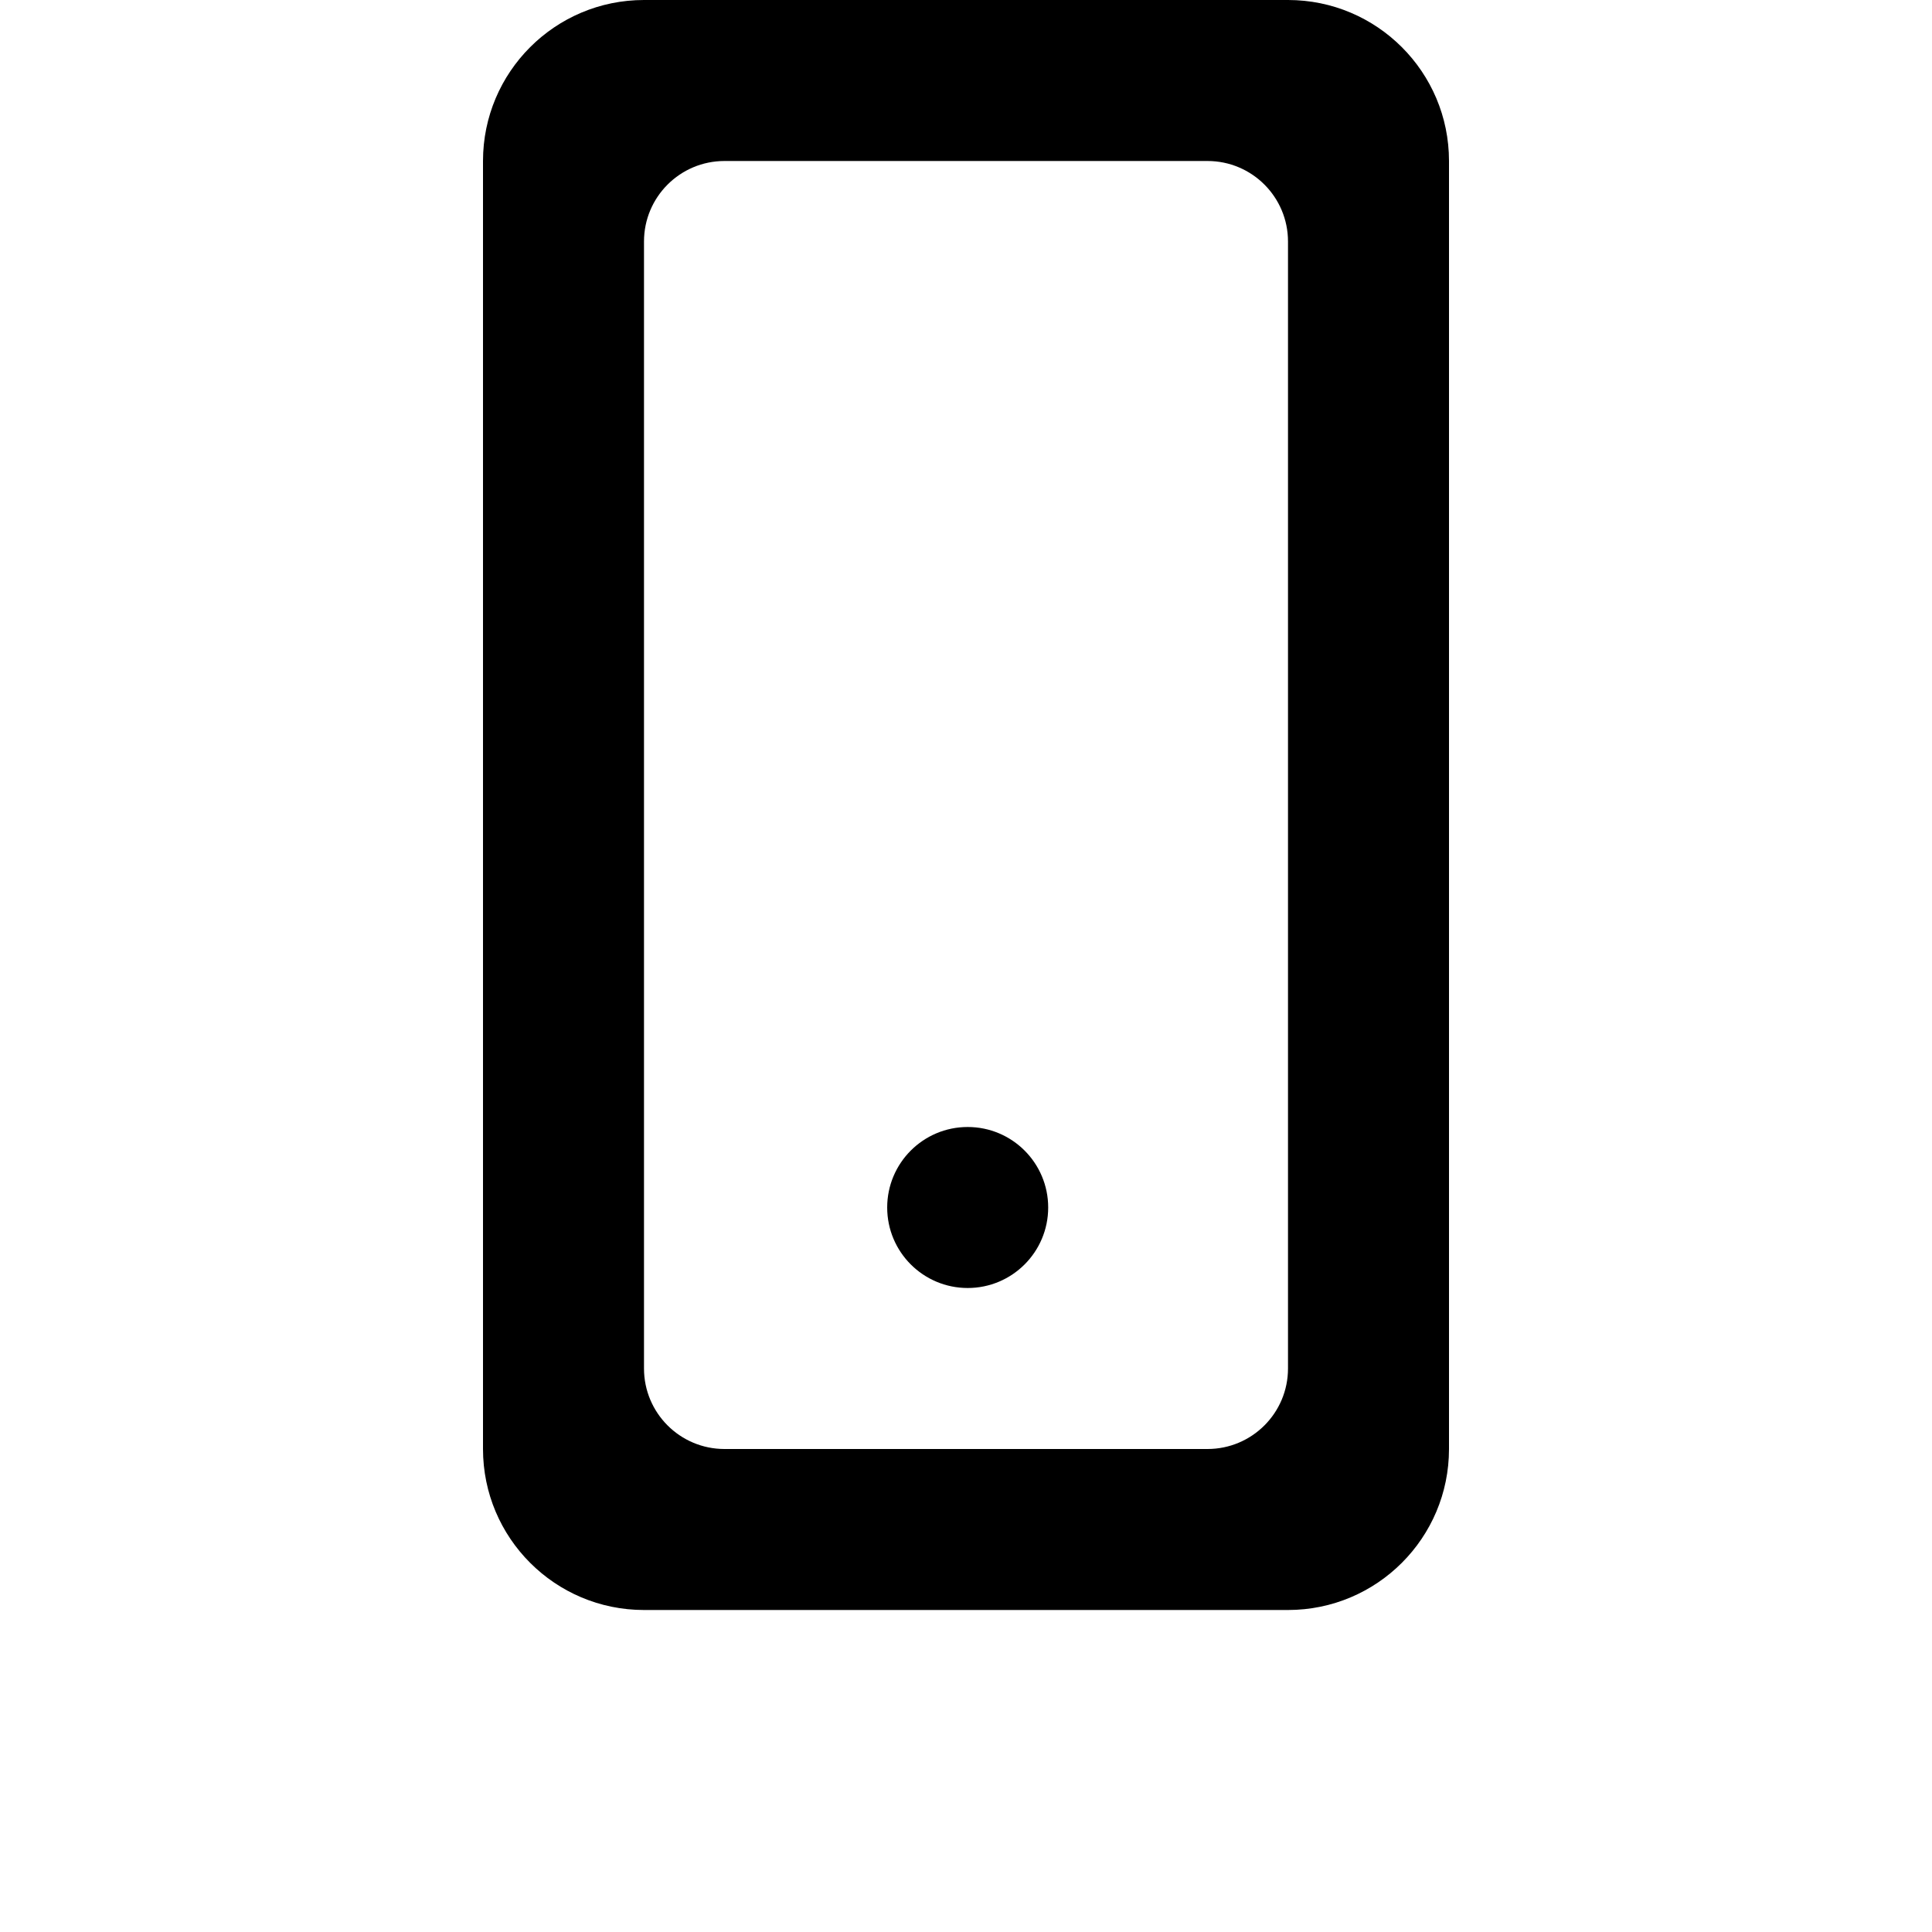
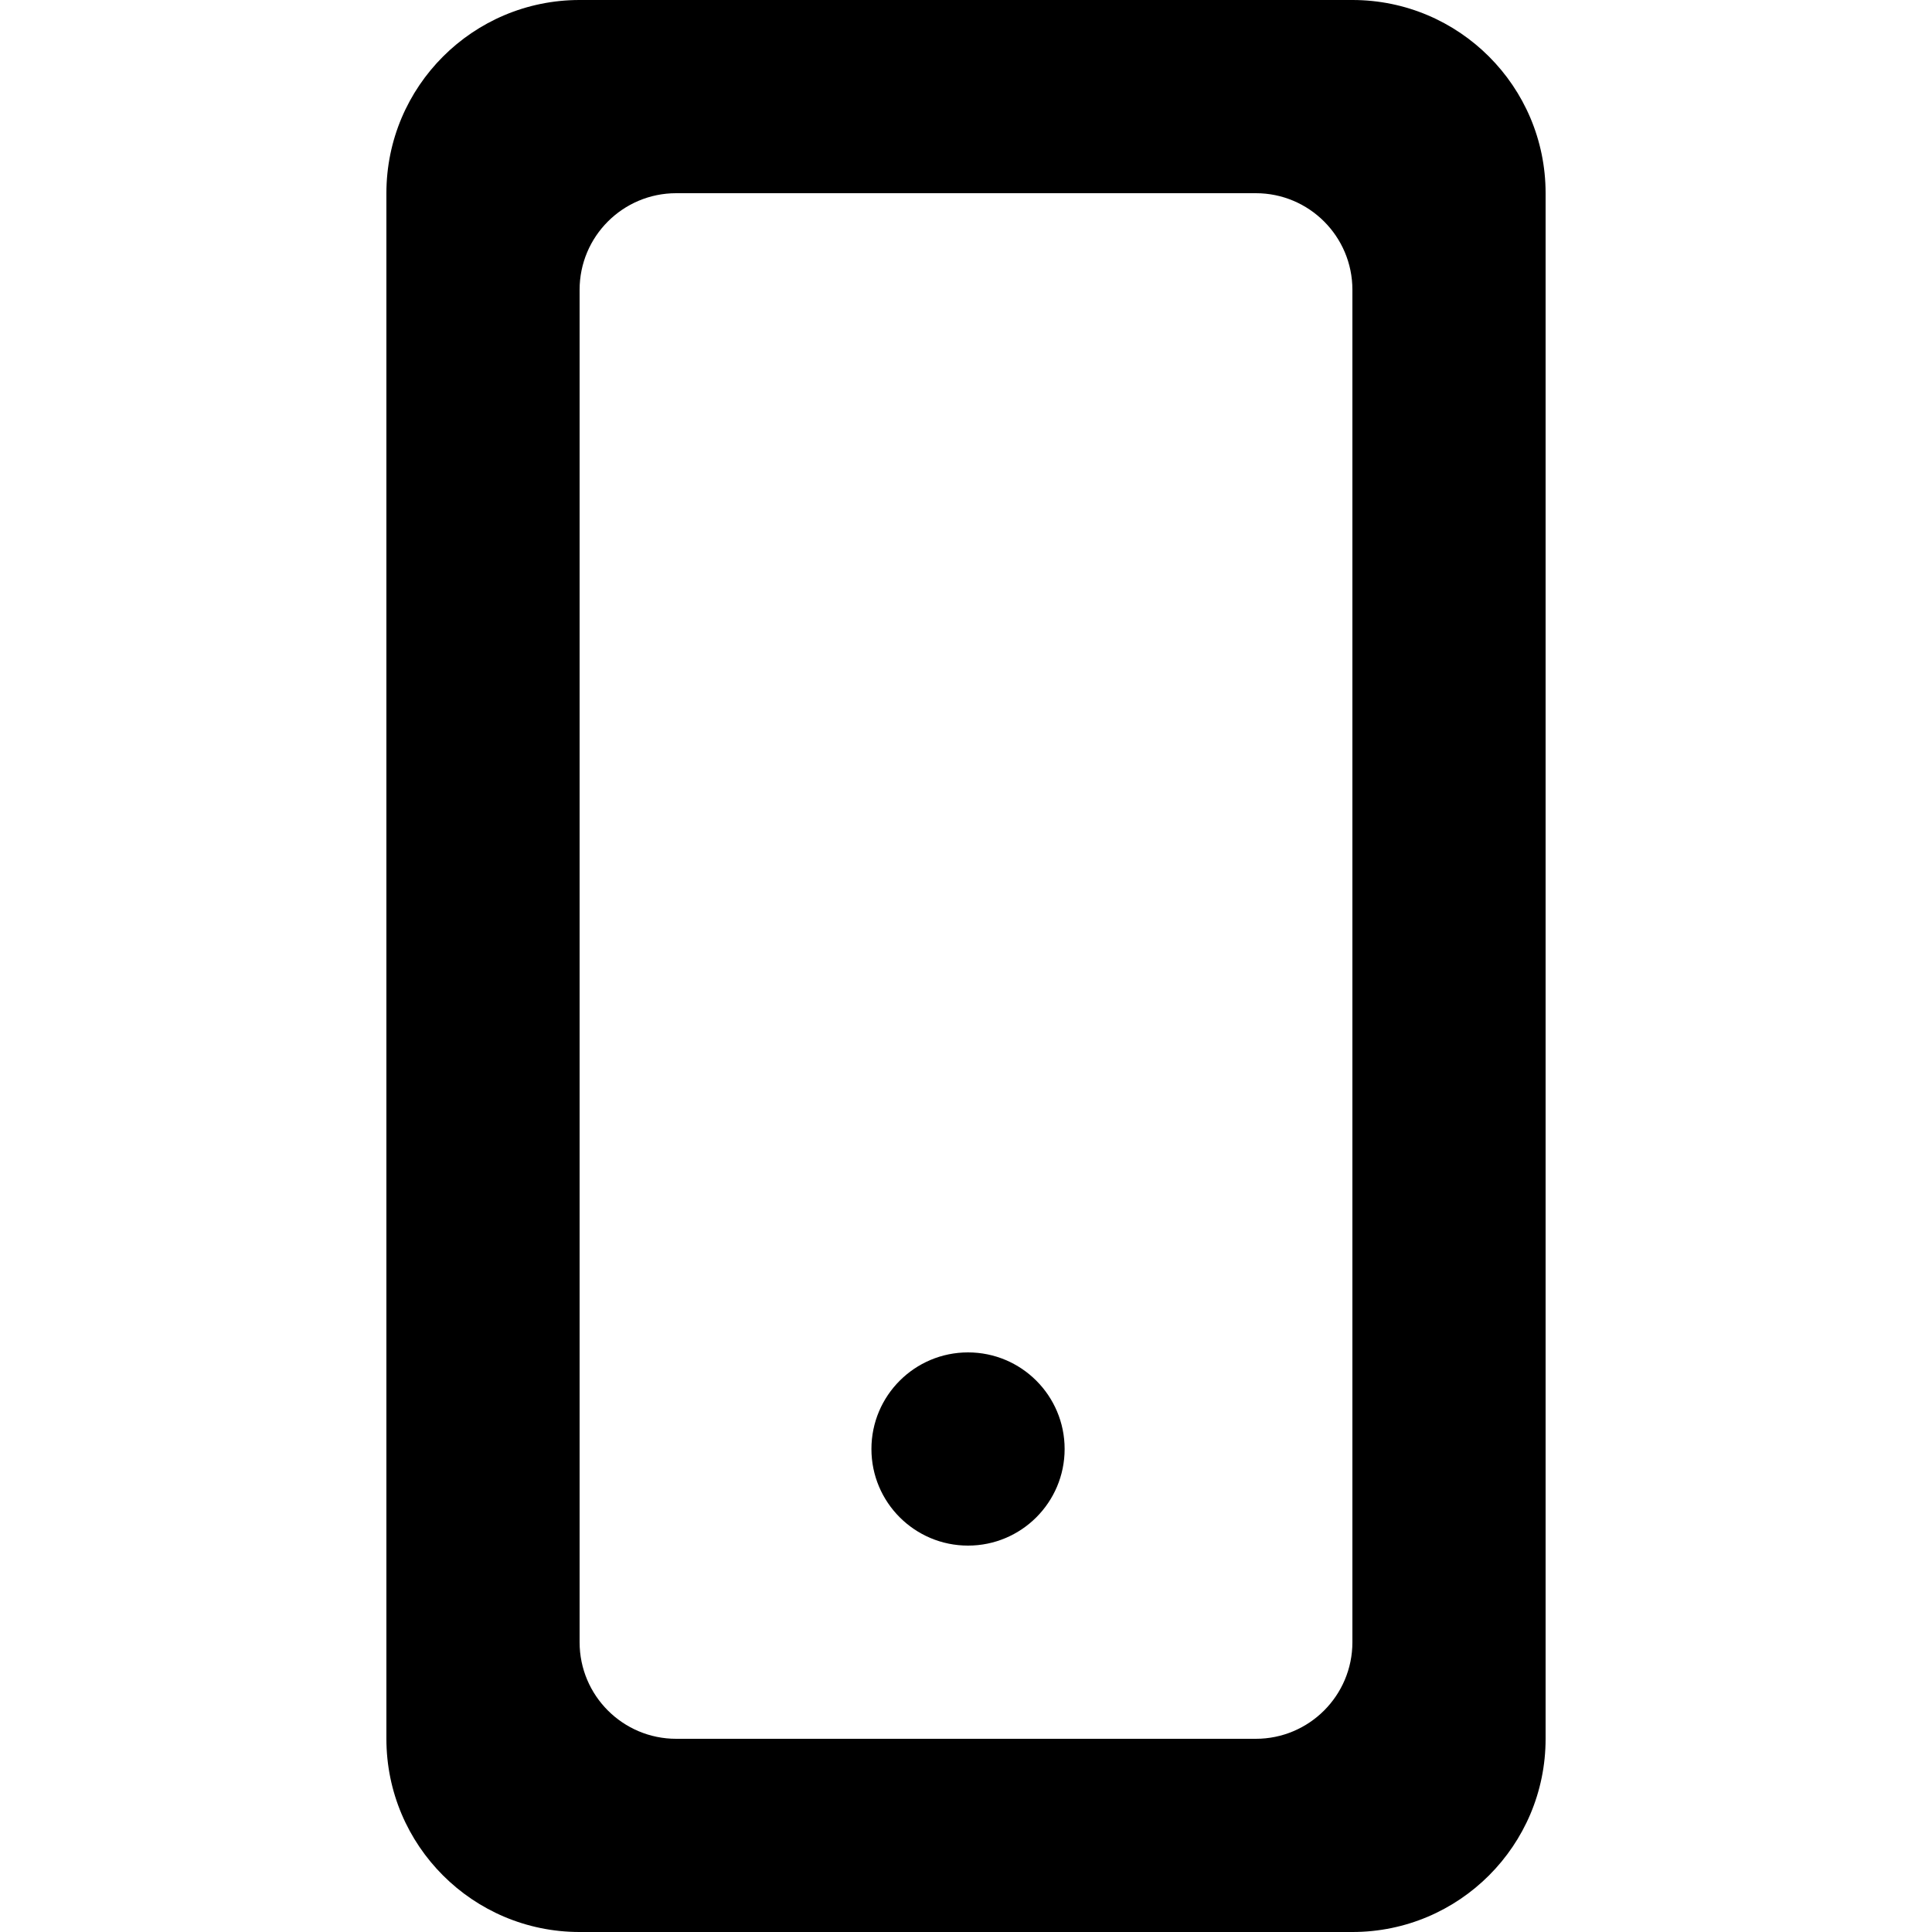
- <svg xmlns="http://www.w3.org/2000/svg" class="svg-icon" width="24" height="24" viewBox="0 0 24 24" fill="none" preserveAspectRatio="xMidYMid meet">
-   <g transform="translate(6,0)">
-     <path d="M10 3a1 1 0 0 0-1-1H3a1 1 0 0 0-1 1v14a1 1 0 0 0 1 1h6a1 1 0 0 0 1-1V3Zm2-1v16a2 2 0 0 1-2 2H2a2 2 0 0 1-2-2V2a2 2 0 0 1 2-2h8a2 2 0 0 1 2 2ZM7.021 15a1 1 0 1 1-2 0 1 1 0 0 1 2 0Z" fill="currentColor" fill-rule="evenodd" />
-   </g>
+ <svg xmlns="http://www.w3.org/2000/svg" class="svg-icon" width="24" height="24" viewBox="0 0 12 20" fill="none" preserveAspectRatio="xMidYMid meet">
+   <path d="M10 3a1 1 0 0 0-1-1H3a1 1 0 0 0-1 1v14a1 1 0 0 0 1 1h6a1 1 0 0 0 1-1V3Zm2-1v16a2 2 0 0 1-2 2H2a2 2 0 0 1-2-2V2a2 2 0 0 1 2-2h8a2 2 0 0 1 2 2ZM7.021 15a1 1 0 1 1-2 0 1 1 0 0 1 2 0Z" fill="currentColor" fill-rule="evenodd" />
</svg>
